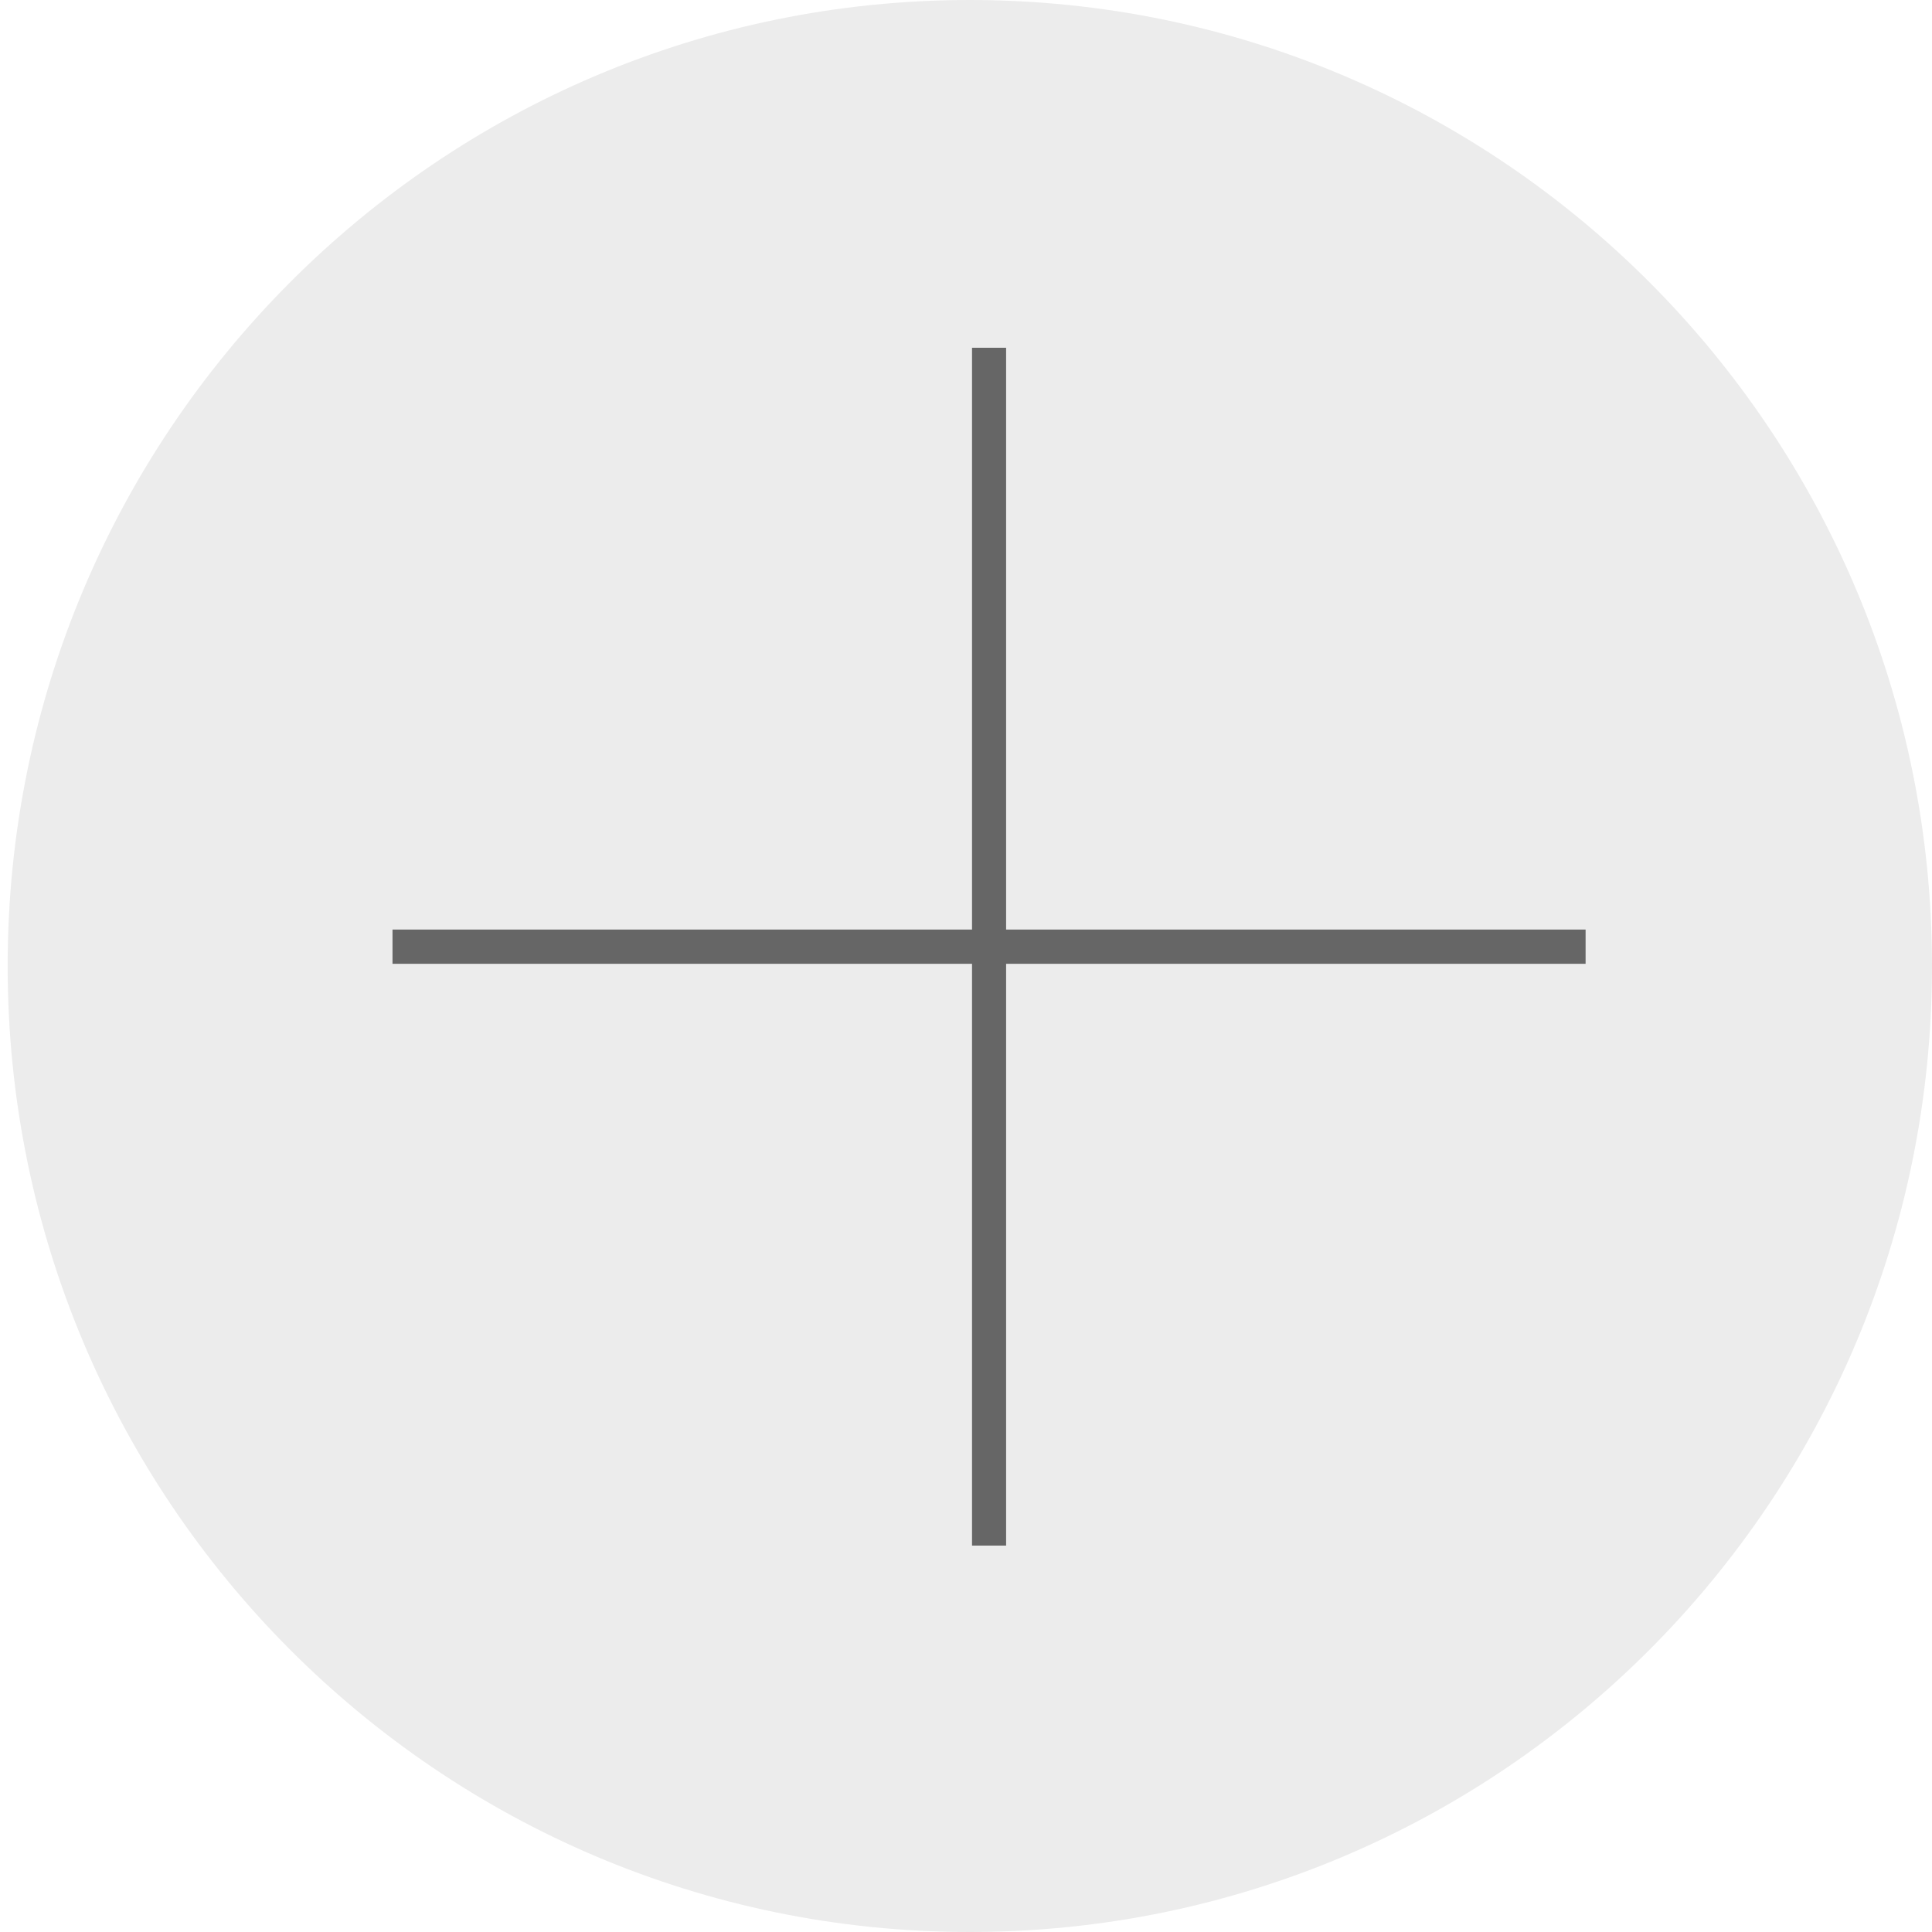
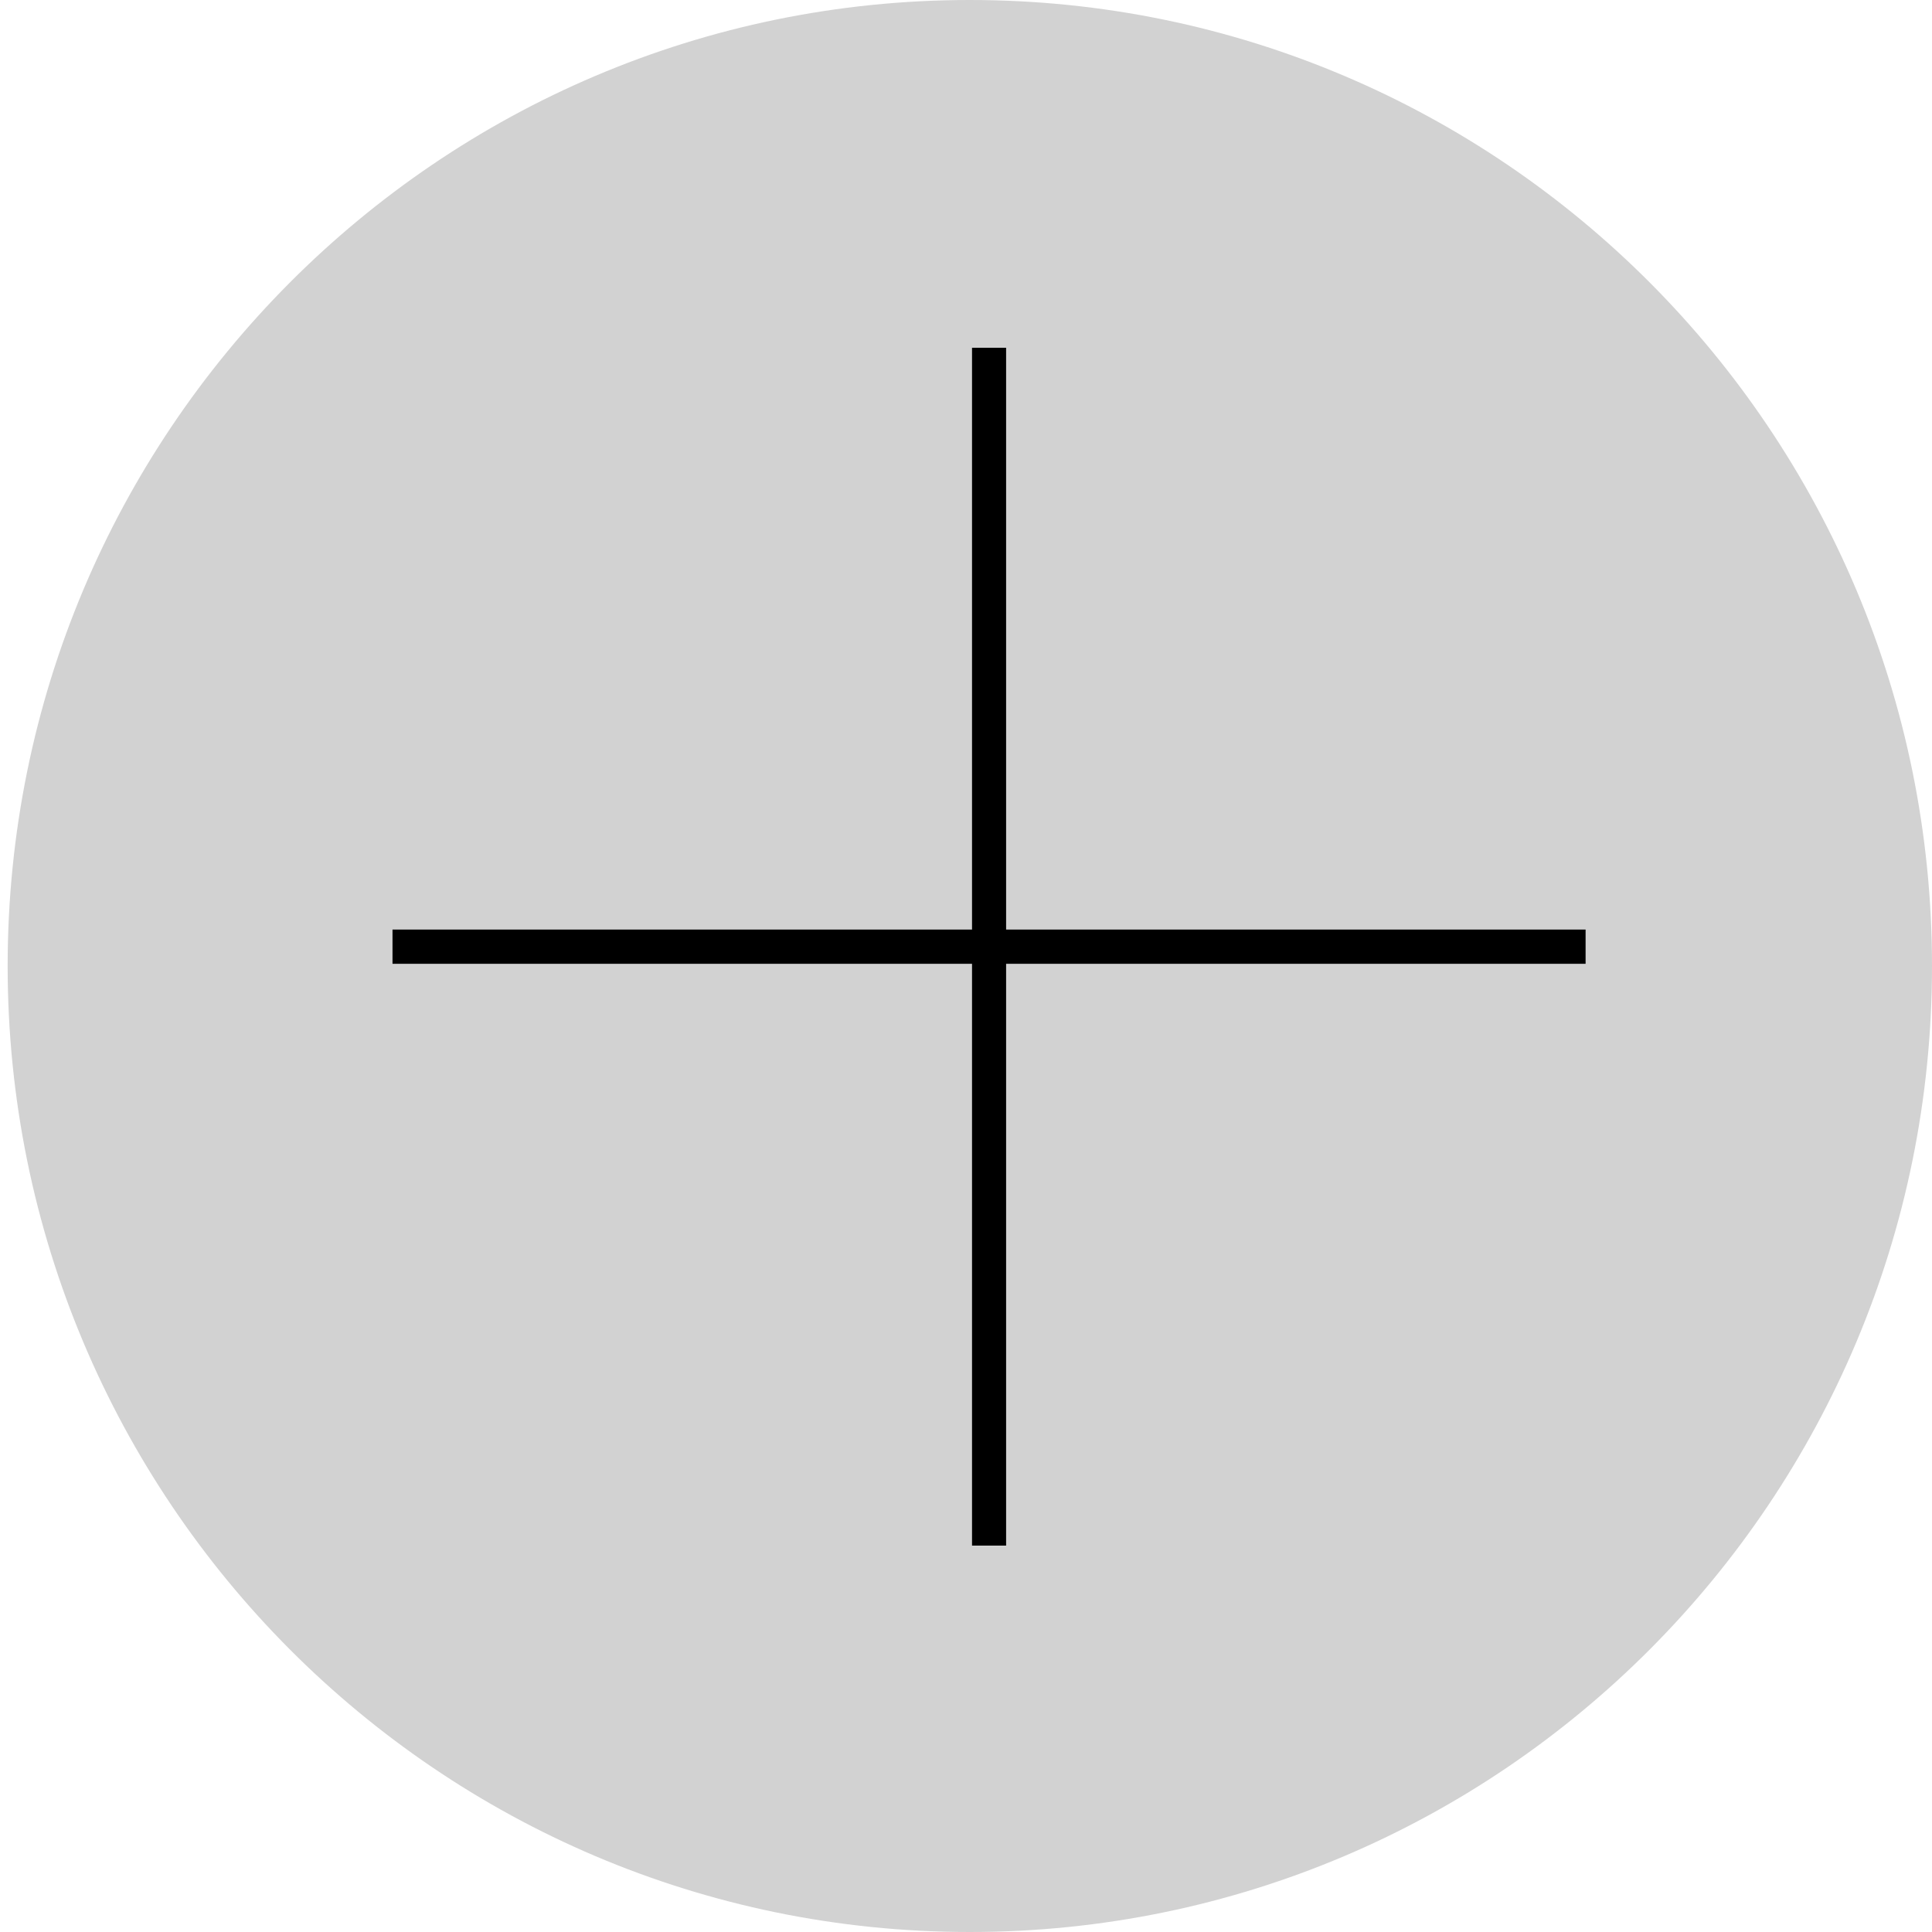
<svg xmlns="http://www.w3.org/2000/svg" width="50" height="50" viewBox="0 0 50 50" fill="none">
-   <ellipse cx="25.099" cy="25" rx="24.901" ry="25" fill="#ECECEC" />
-   <path fill-rule="evenodd" clip-rule="evenodd" d="M25.156 24.057L25.156 9L26.038 9L26.038 24.057L33.947 24.057L41.035 24.057L41.035 24.943L26.038 24.943L26.038 40L25.156 40L25.156 24.943L10.158 24.943L10.158 24.057L25.156 24.057Z" fill="#666666" />
+   <ellipse cx="25.099" cy="25" rx="24.901" ry="25" fill="#D2D2D2" />
+   <path fill-rule="evenodd" clip-rule="evenodd" d="M25.156 24.057L25.156 9L26.038 9L26.038 24.057L33.947 24.057L41.035 24.057L41.035 24.943L26.038 24.943L26.038 40L25.156 40L25.156 24.943L10.158 24.943L10.158 24.057L25.156 24.057Z" fill="#000000" />
</svg>
